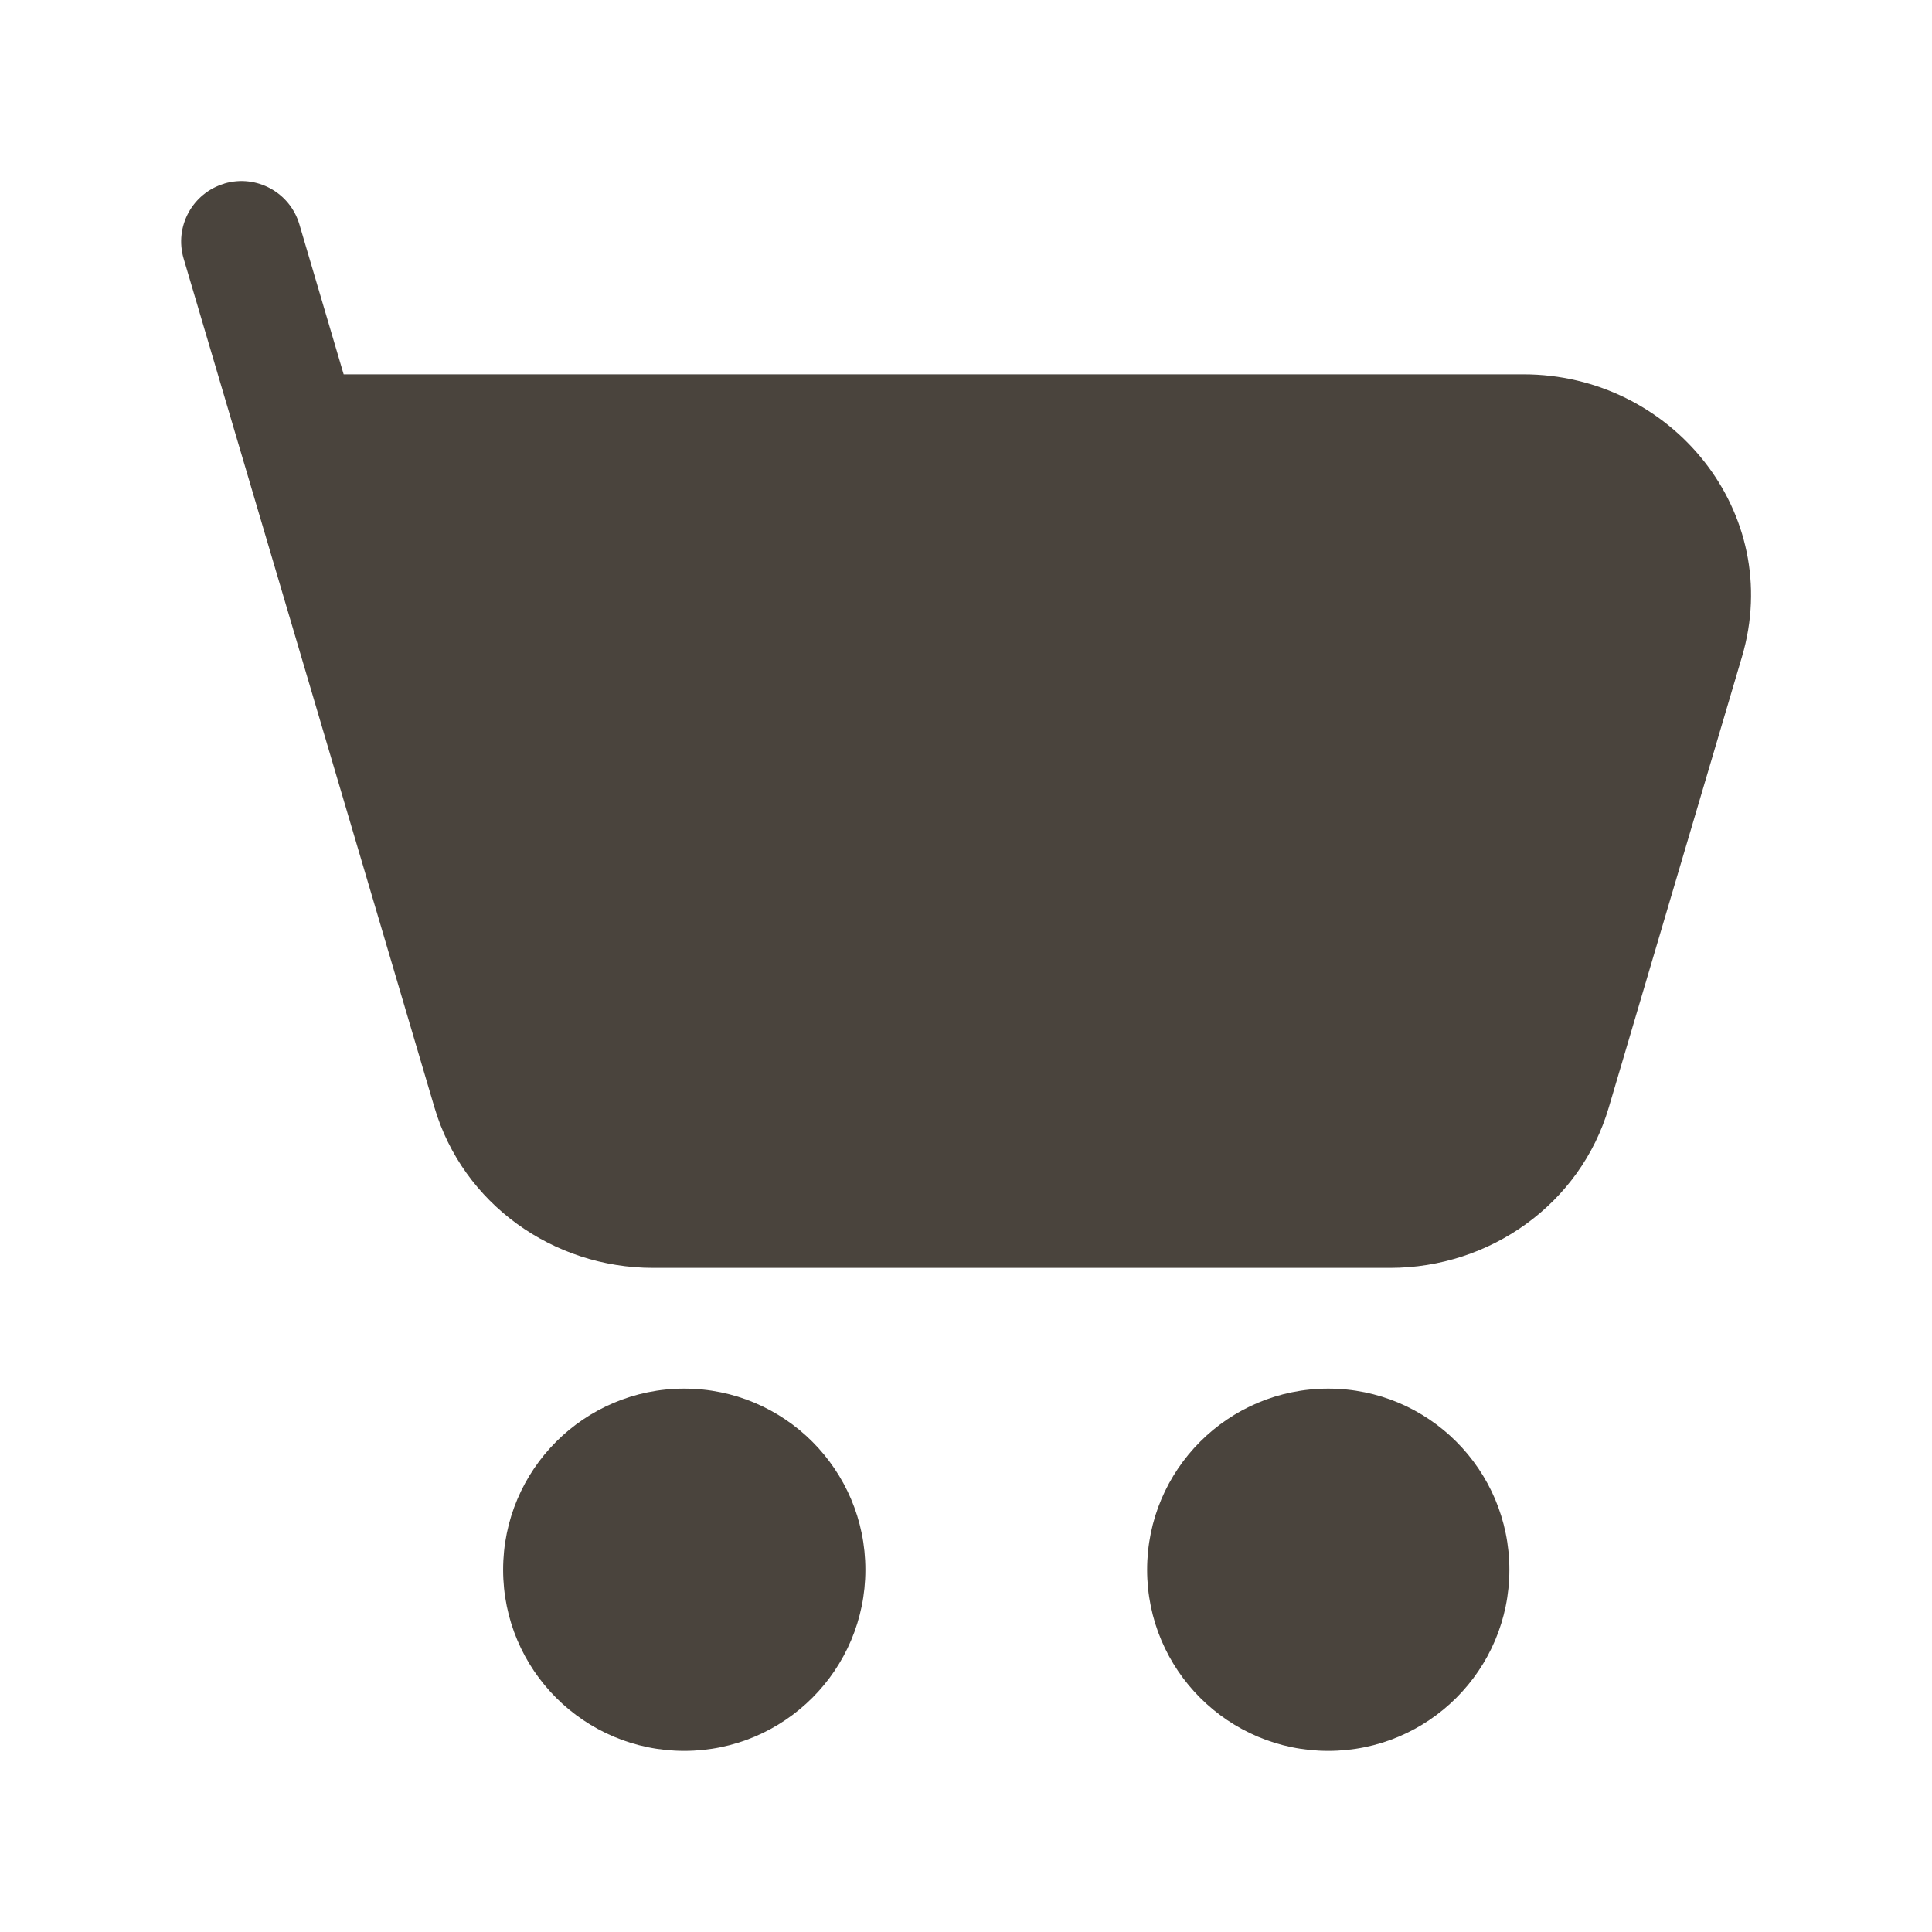
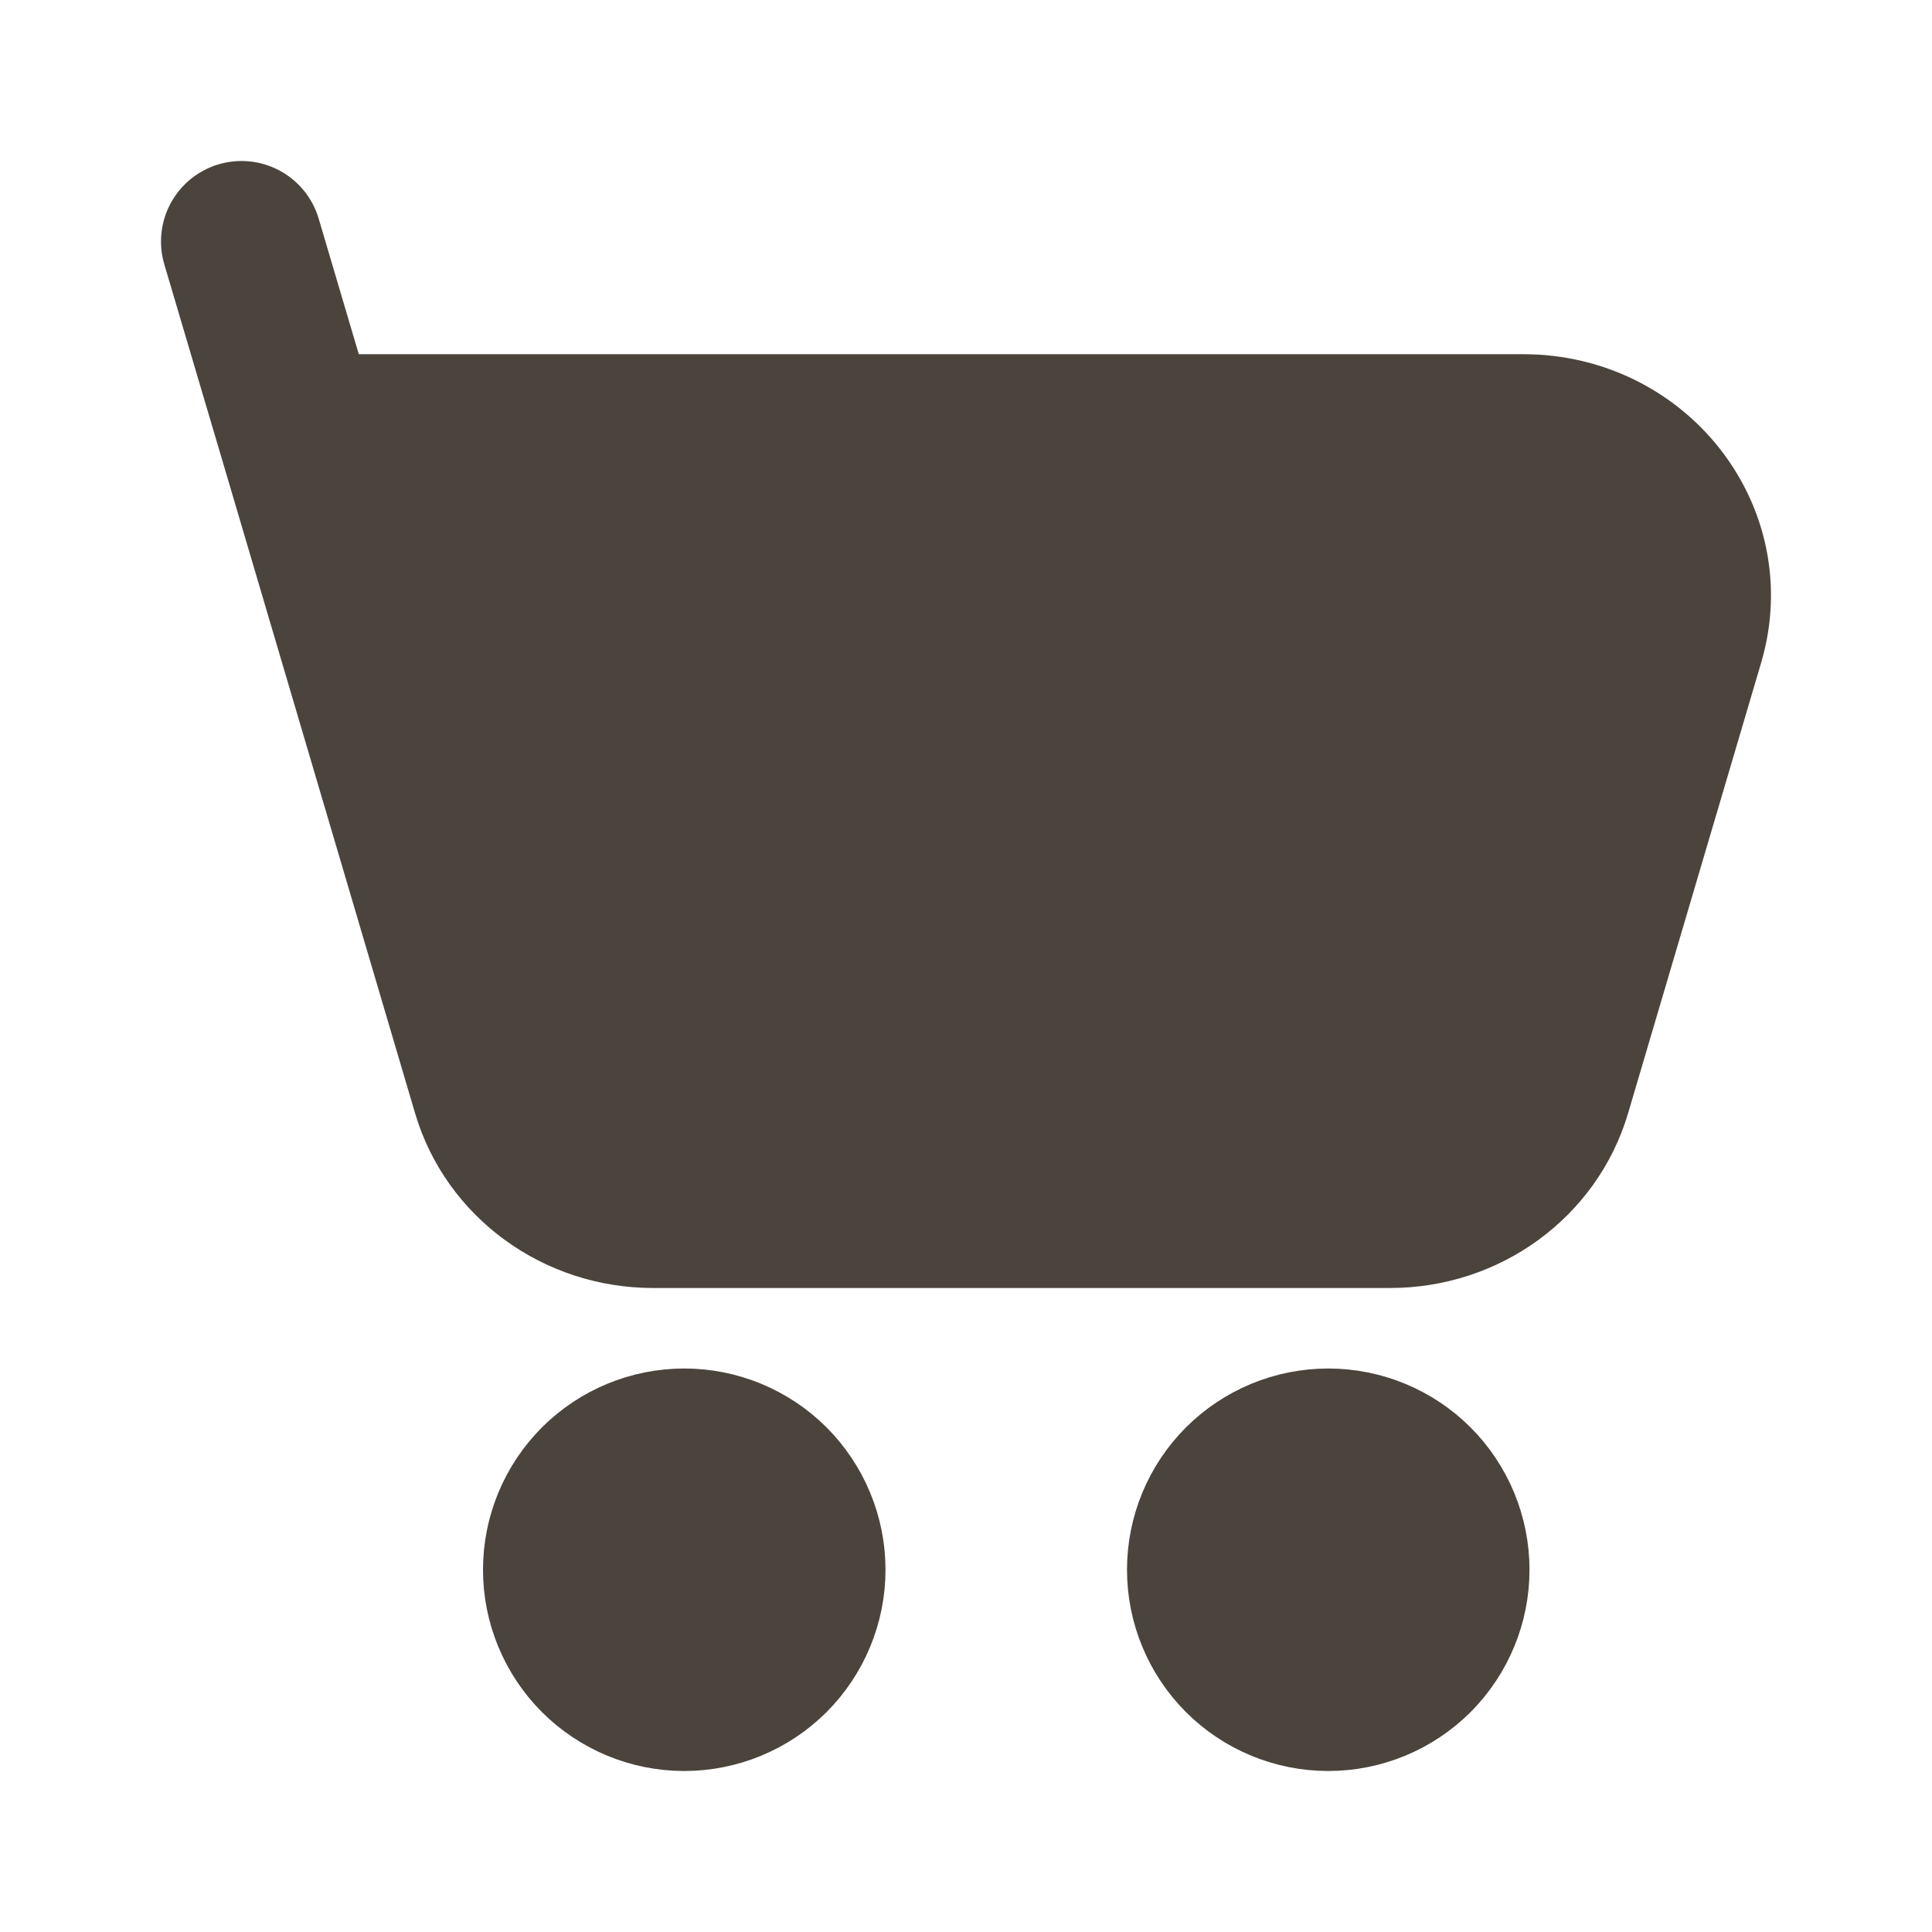
- <svg xmlns="http://www.w3.org/2000/svg" width="24" height="24" viewBox="0 0 24 24">
-   <path fill="#4A443D" d="M2.787 2.28a.75.75 0 0 1 .932.507l.55 1.863h14.655c1.84 0 3.245 1.717 2.715 3.51l-1.655 5.6c-.352 1.193-1.471 1.99-2.715 1.99H8.113c-1.244 0-2.362-.797-2.715-1.99L2.281 3.212a.75.75 0 0 1 .506-.931M6.25 19.5a2.25 2.25 0 1 1 4.5 0a2.25 2.25 0 0 1-4.5 0m8 0a2.25 2.25 0 1 1 4.5 0a2.25 2.25 0 0 1-4.5 0" />
+ <svg xmlns="http://www.w3.org/2000/svg" width="24" height="24" viewBox="0 0 24 24" fill="none">
+   <path d="M3.71 5.4H18.924C20.302 5.4 21.297 6.67 20.919 7.948L19.265 13.548C19.01 14.408 18.196 15 17.27 15H8.112C7.185 15 6.37 14.407 6.116 13.548L3.71 5.4Z" fill="#4A443D" />
+   <path d="M8.5 21C8.898 21 9.279 20.842 9.561 20.561C9.842 20.279 10 19.898 10 19.5C10 19.102 9.842 18.721 9.561 18.439C9.279 18.158 8.898 18 8.5 18C8.102 18 7.721 18.158 7.439 18.439C7.158 18.721 7 19.102 7 19.5C7 19.898 7.158 20.279 7.439 20.561C7.721 20.842 8.102 21 8.5 21Z" fill="#4A443D" />
+   <path d="M16.5 21C16.898 21 17.279 20.842 17.561 20.561C17.842 20.279 18 19.898 18 19.5C18 19.102 17.842 18.721 17.561 18.439C17.279 18.158 16.898 18 16.5 18C16.102 18 15.721 18.158 15.439 18.439C15.158 18.721 15 19.102 15 19.5C15 19.898 15.158 20.279 15.439 20.561C15.721 20.842 16.102 21 16.5 21Z" fill="#4A443D" />
+   <path d="M3.71 5.4H18.924C20.302 5.4 21.297 6.67 20.919 7.948L19.265 13.548C19.01 14.408 18.196 15 17.27 15H8.112C7.185 15 6.37 14.407 6.116 13.548L3.71 5.4ZM3.71 5.4L3 3M16.5 21C16.898 21 17.279 20.842 17.561 20.561C17.842 20.279 18 19.898 18 19.5C18 19.102 17.842 18.721 17.561 18.439C17.279 18.158 16.898 18 16.5 18C16.102 18 15.721 18.158 15.439 18.439C15.158 18.721 15 19.102 15 19.5C15 19.898 15.158 20.279 15.439 20.561C15.721 20.842 16.102 21 16.5 21ZM8.5 21C8.898 21 9.279 20.842 9.561 20.561C9.842 20.279 10 19.898 10 19.5C10 19.102 9.842 18.721 9.561 18.439C9.279 18.158 8.898 18 8.5 18C8.102 18 7.721 18.158 7.439 18.439C7.158 18.721 7 19.102 7 19.5C7 19.898 7.158 20.279 7.439 20.561C7.721 20.842 8.102 21 8.5 21Z" stroke="#4A443D" stroke-width="2" stroke-linecap="round" stroke-linejoin="round" />
</svg>
